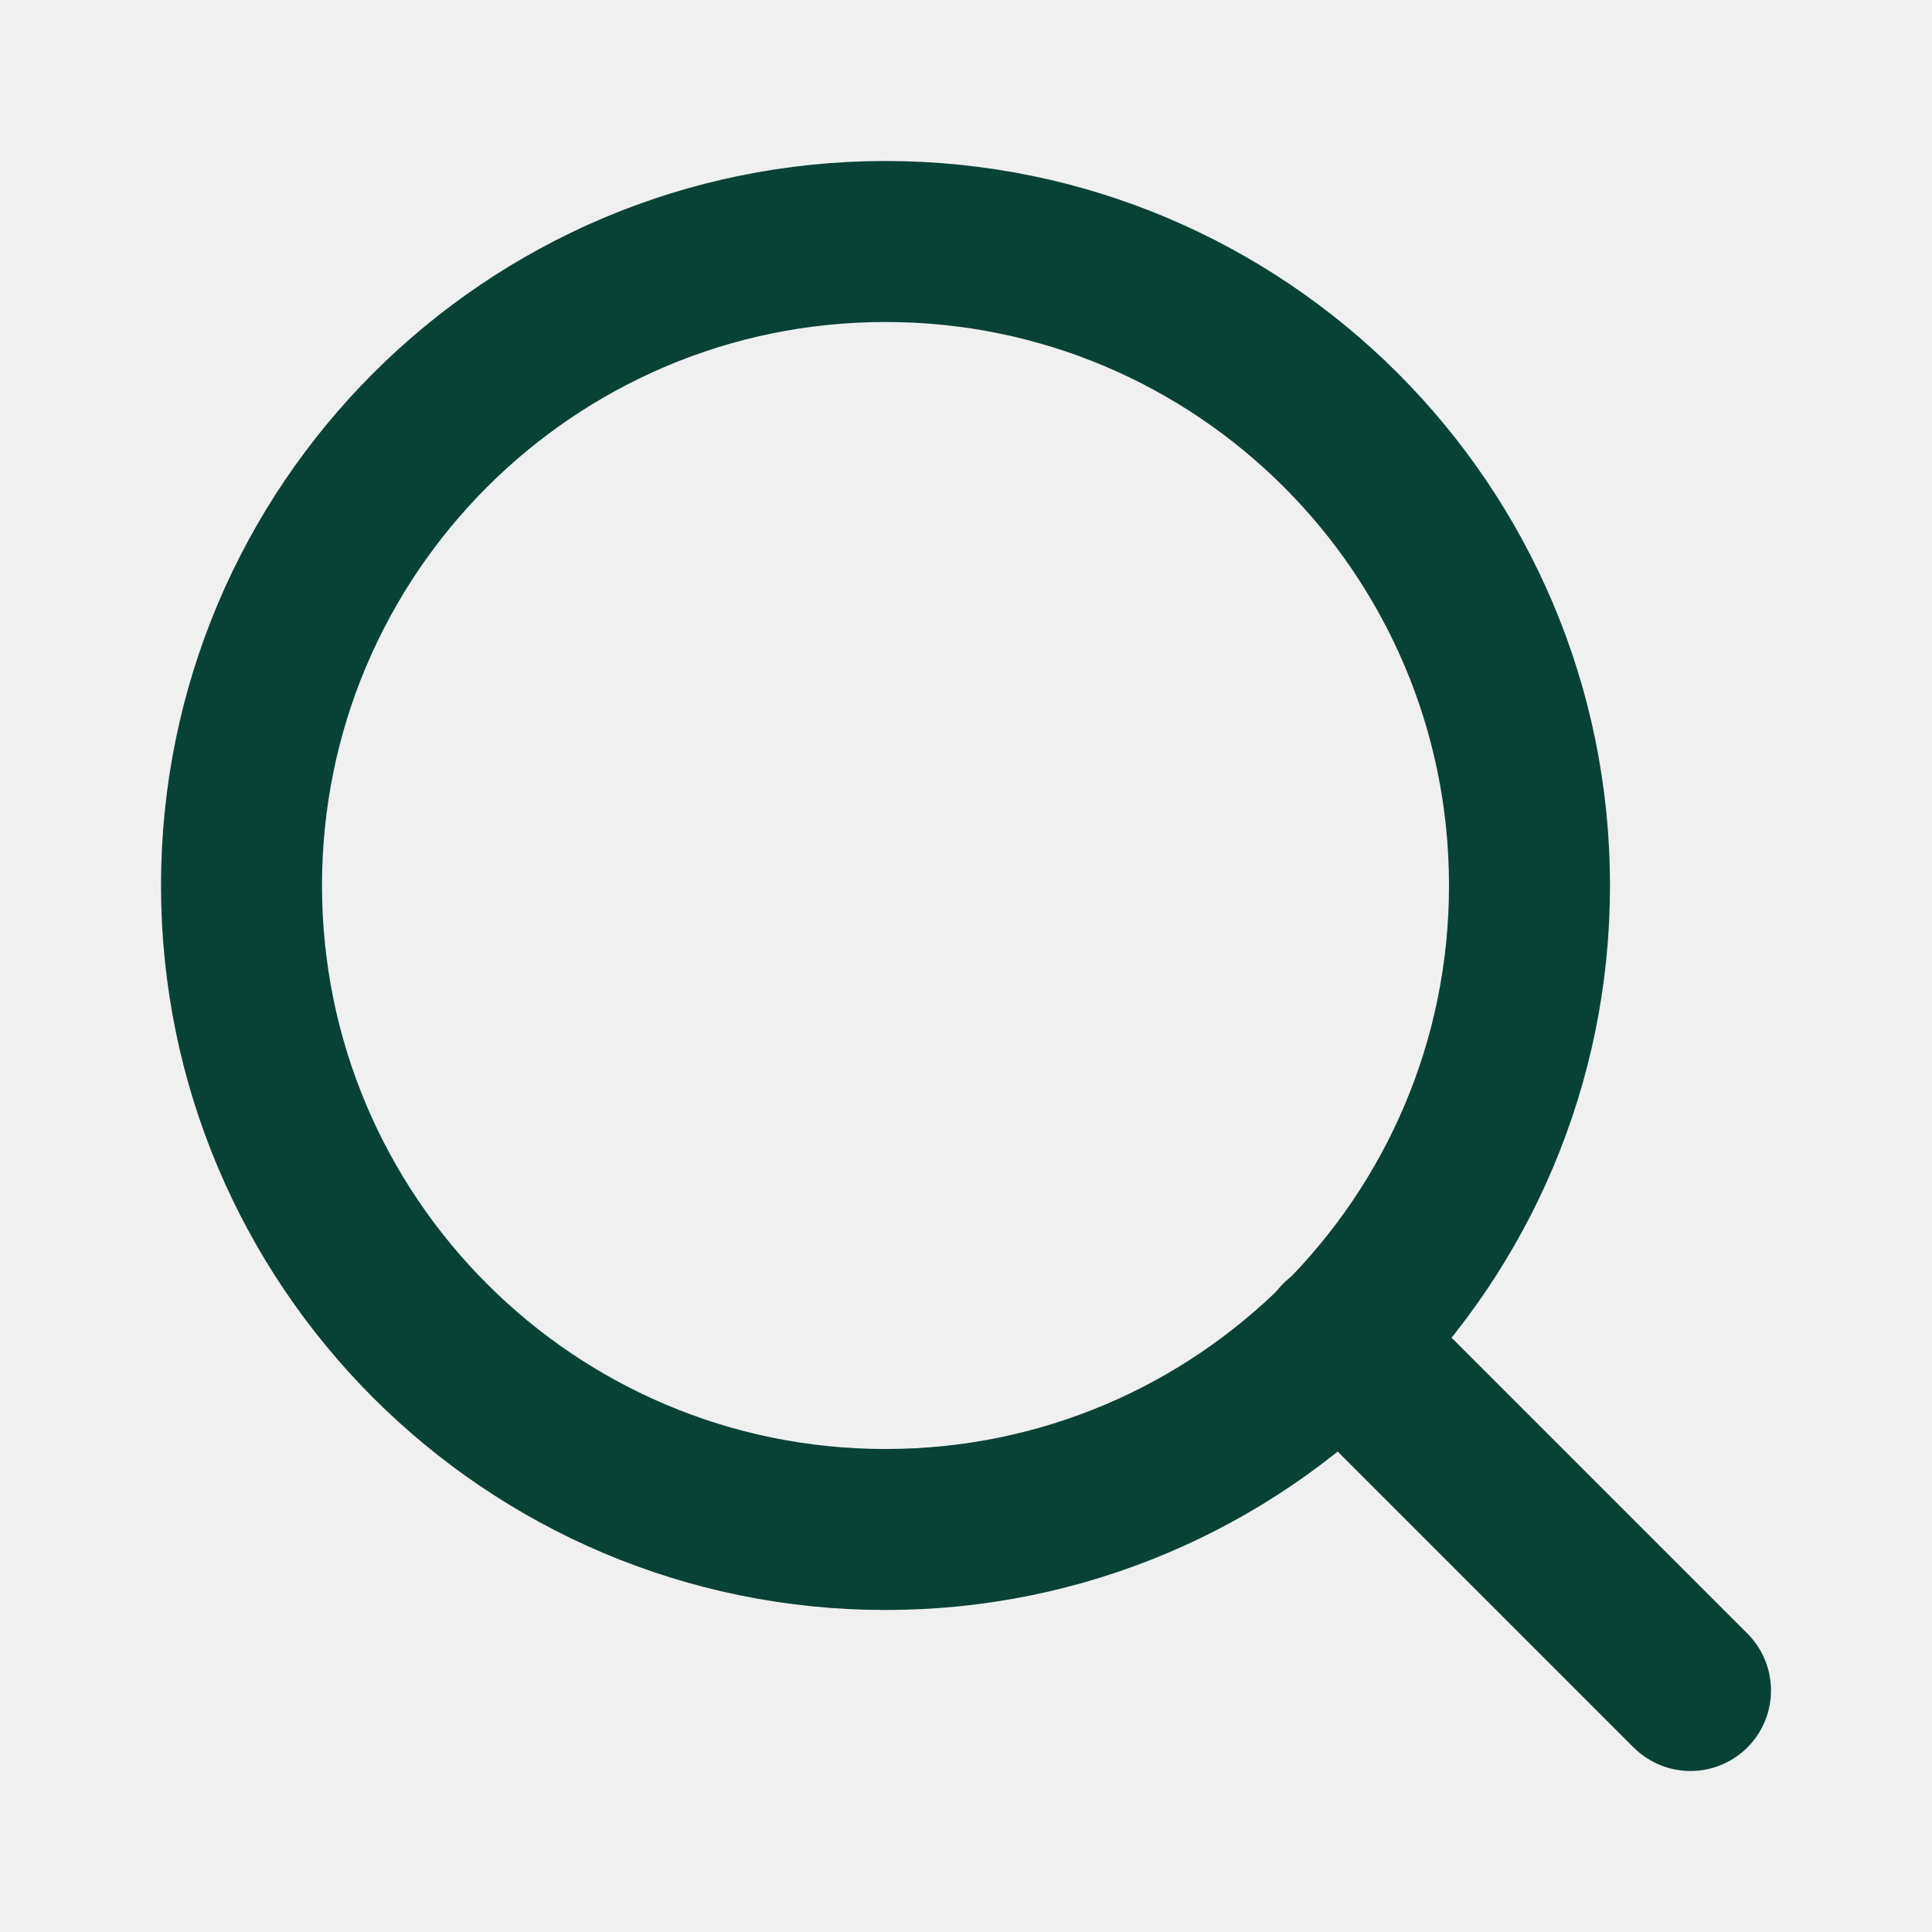
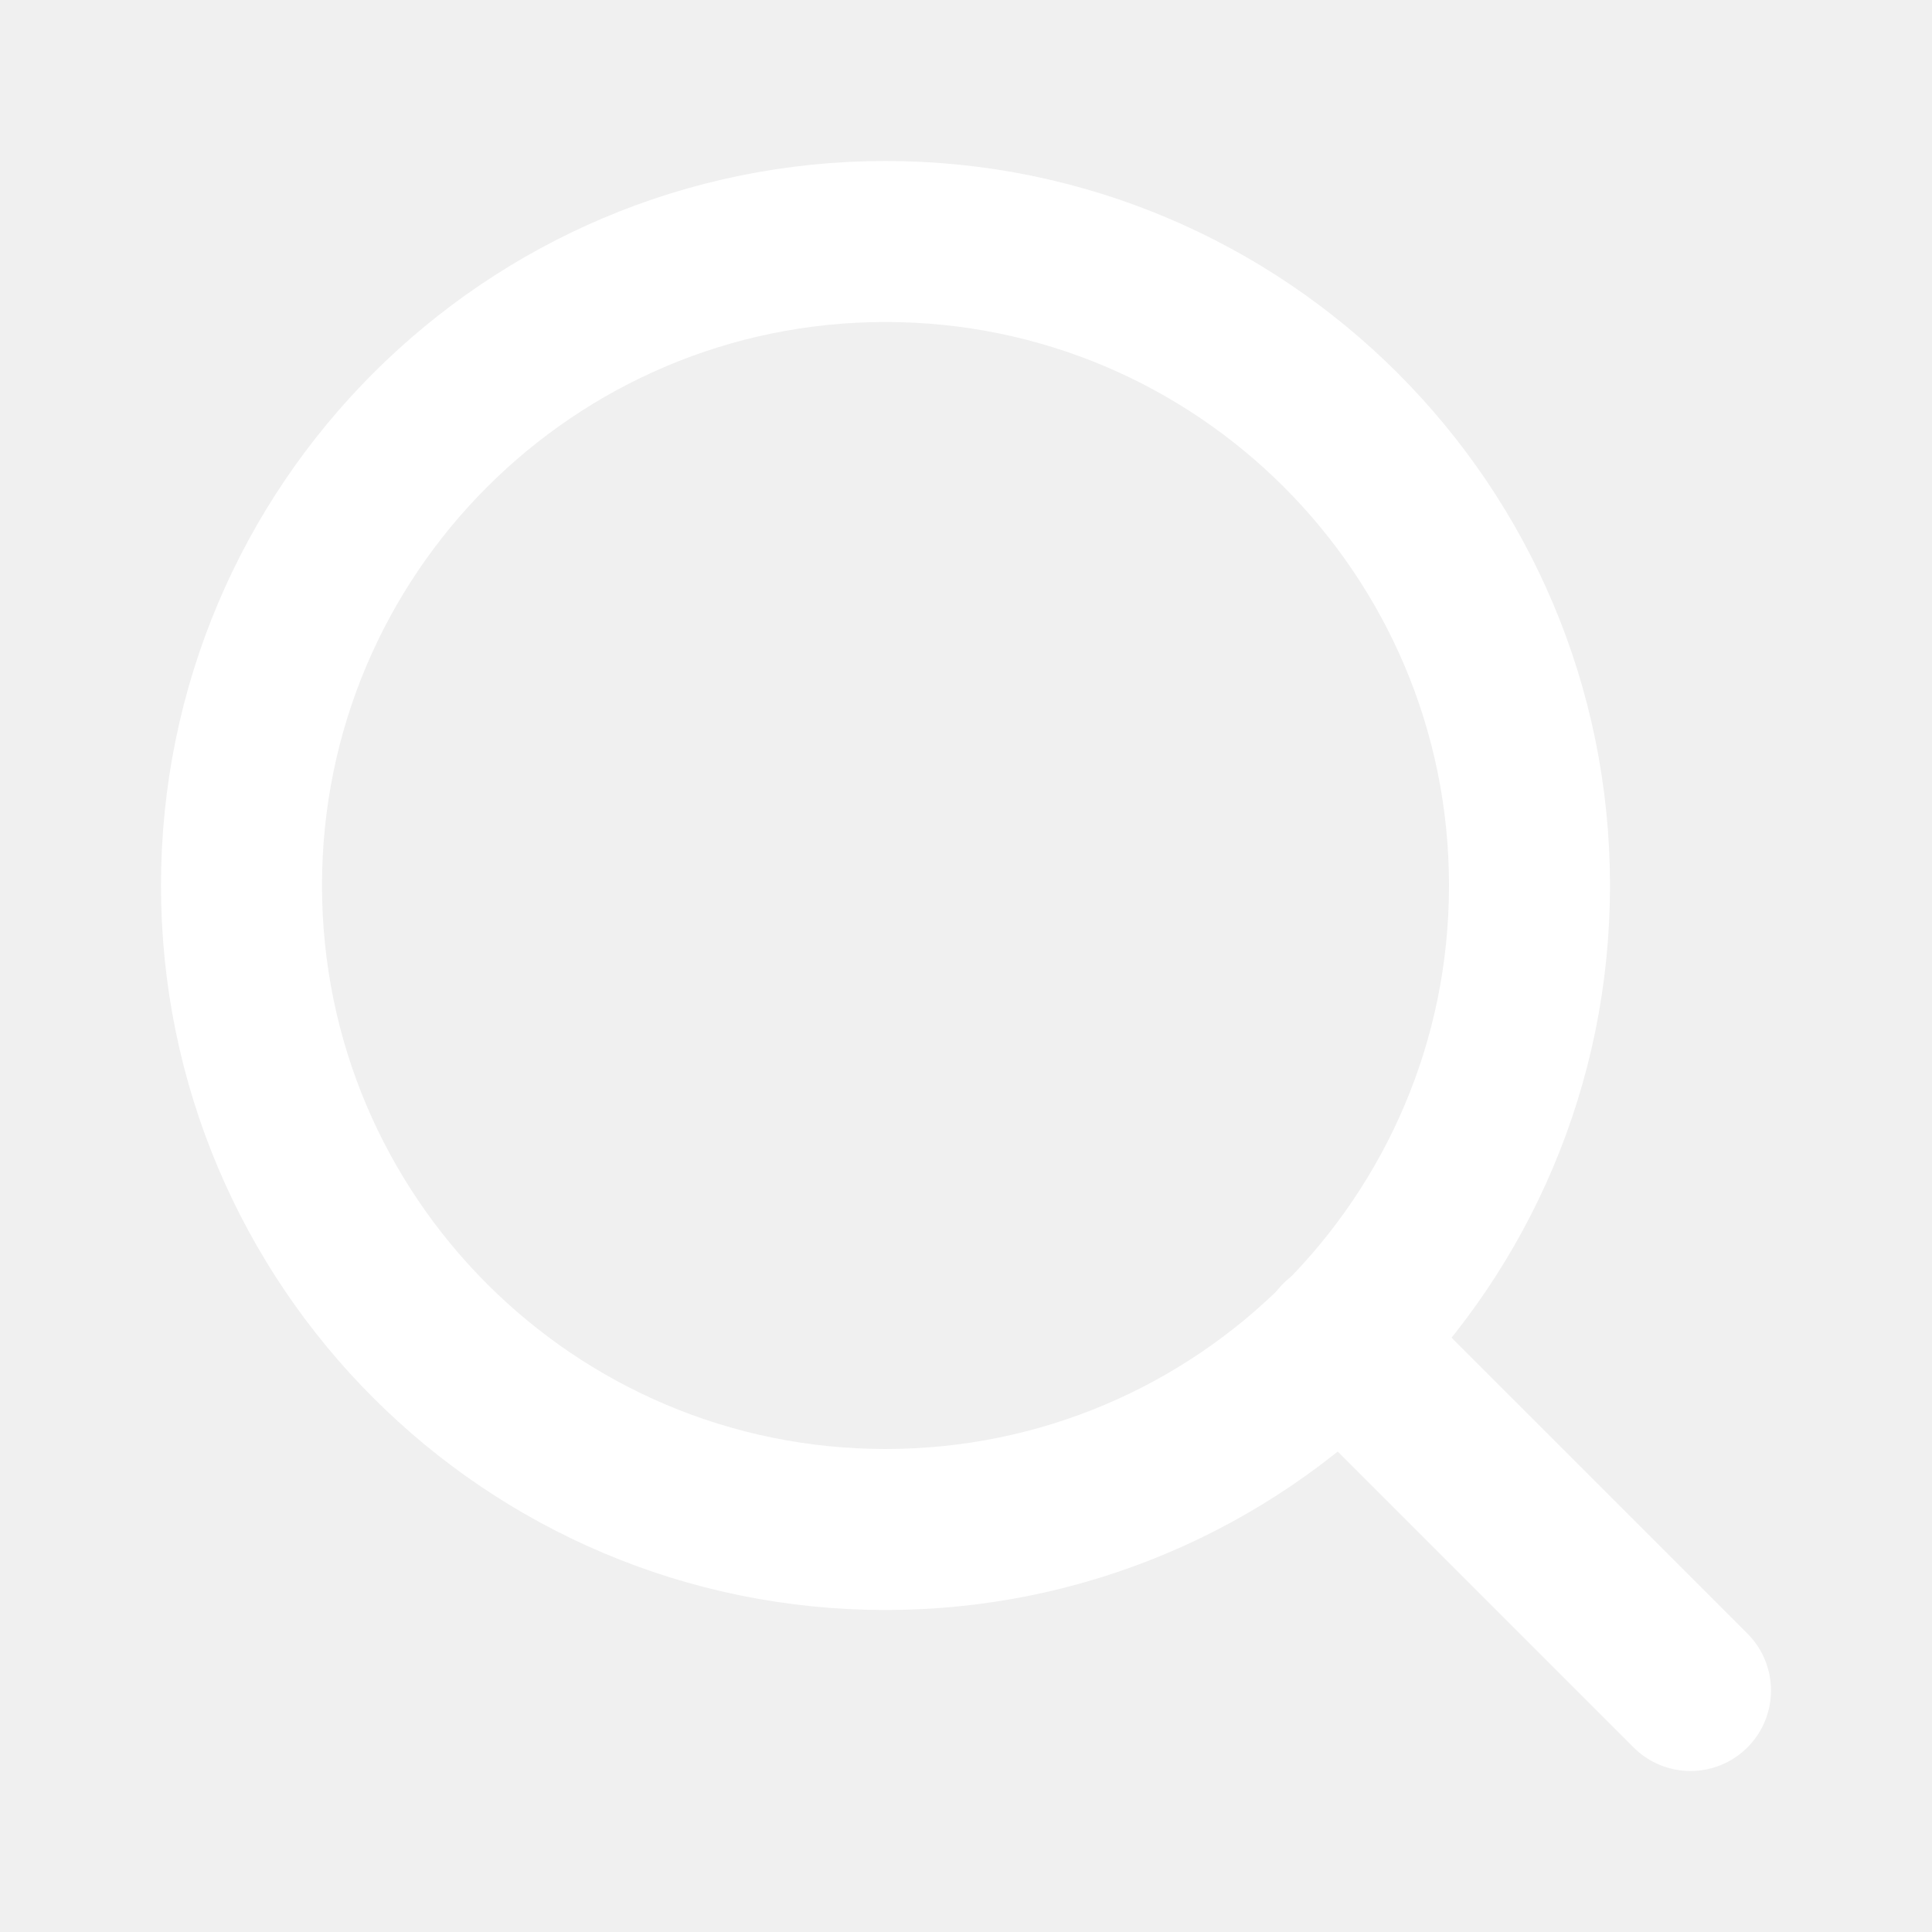
<svg xmlns="http://www.w3.org/2000/svg" width="24" height="24" viewBox="0 0 24 24" fill="none">
-   <path d="M11 19C15.418 19 19 15.418 19 11C19 6.582 15.418 3 11 3C6.582 3 3 6.582 3 11C3 15.418 6.582 19 11 19Z" stroke="#084236" stroke-width="2" stroke-linecap="round" stroke-linejoin="round" />
-   <path d="M21 21L16.65 16.65" stroke="#084236" stroke-width="2" stroke-linecap="round" stroke-linejoin="round" />
+   <path d="M11 19C15.418 19 19 15.418 19 11C19 6.582 15.418 3 11 3C6.582 3 3 6.582 3 11C3 15.418 6.582 19 11 19Z" stroke="#FFFFFF" stroke-width="2" stroke-linecap="round" stroke-linejoin="round" />
+   <path d="M21 21L16.65 16.65" stroke="#FFFFFF" stroke-width="2" stroke-linecap="round" stroke-linejoin="round" />
</svg>
